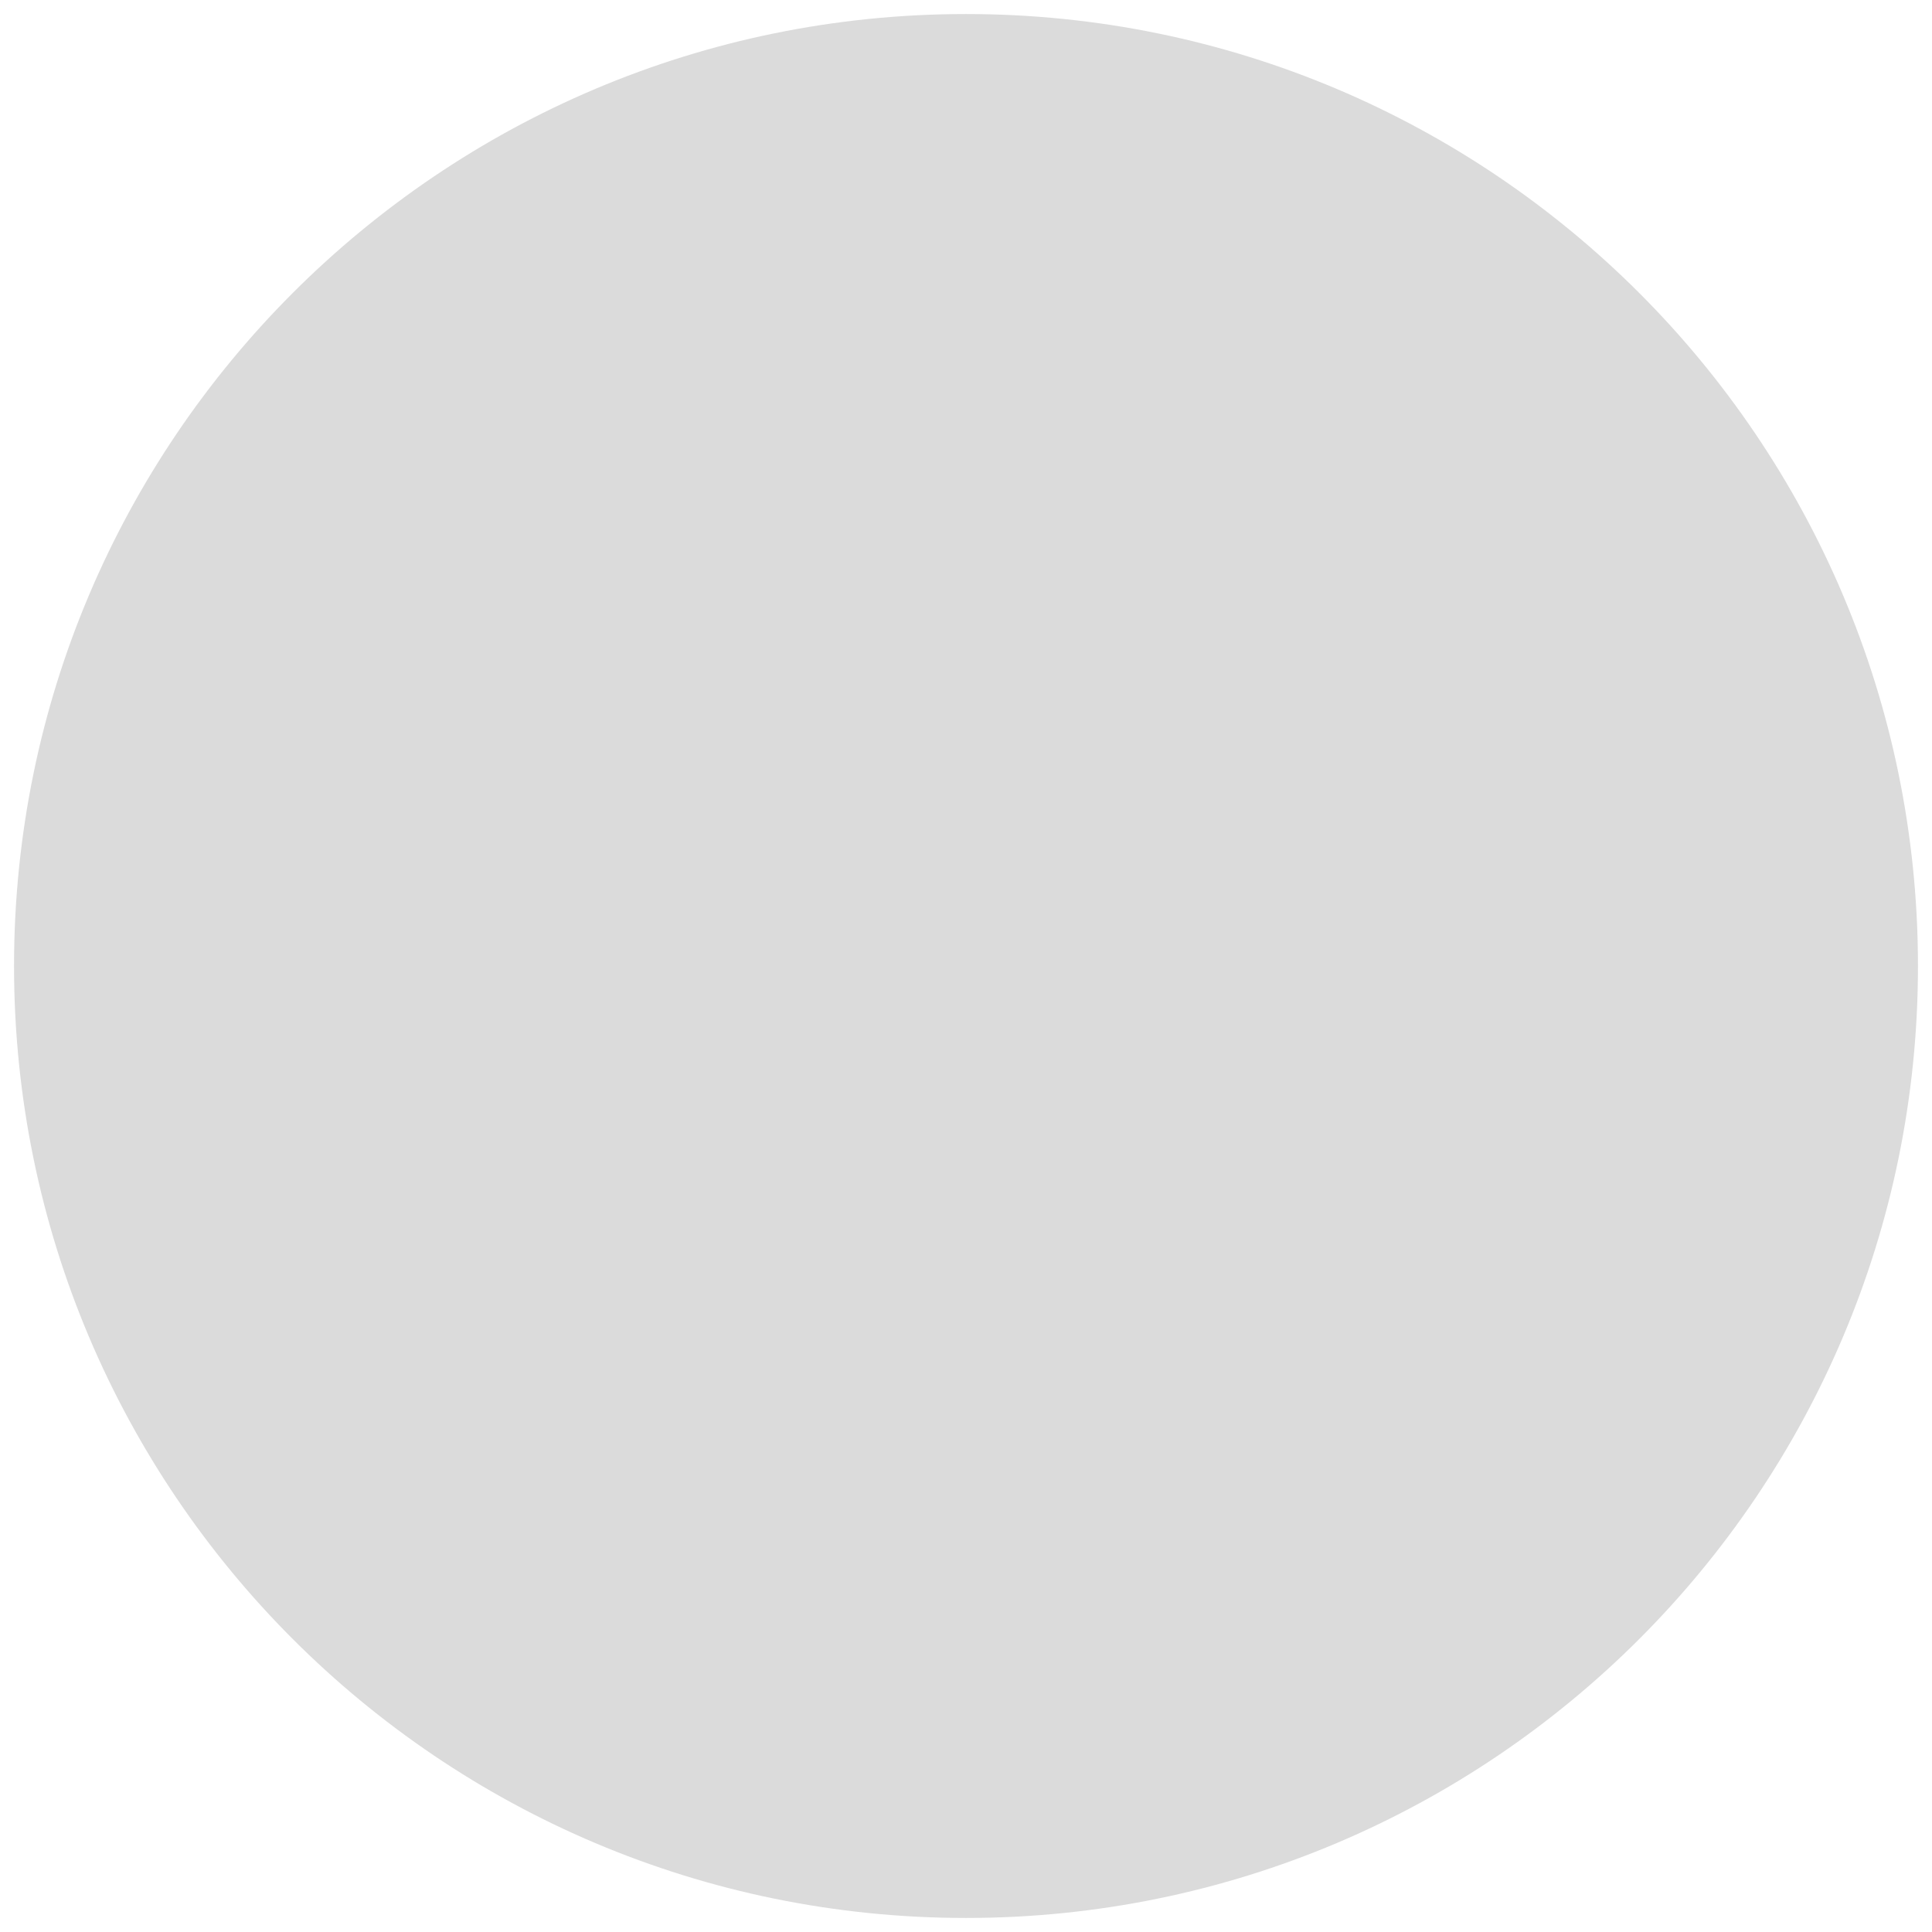
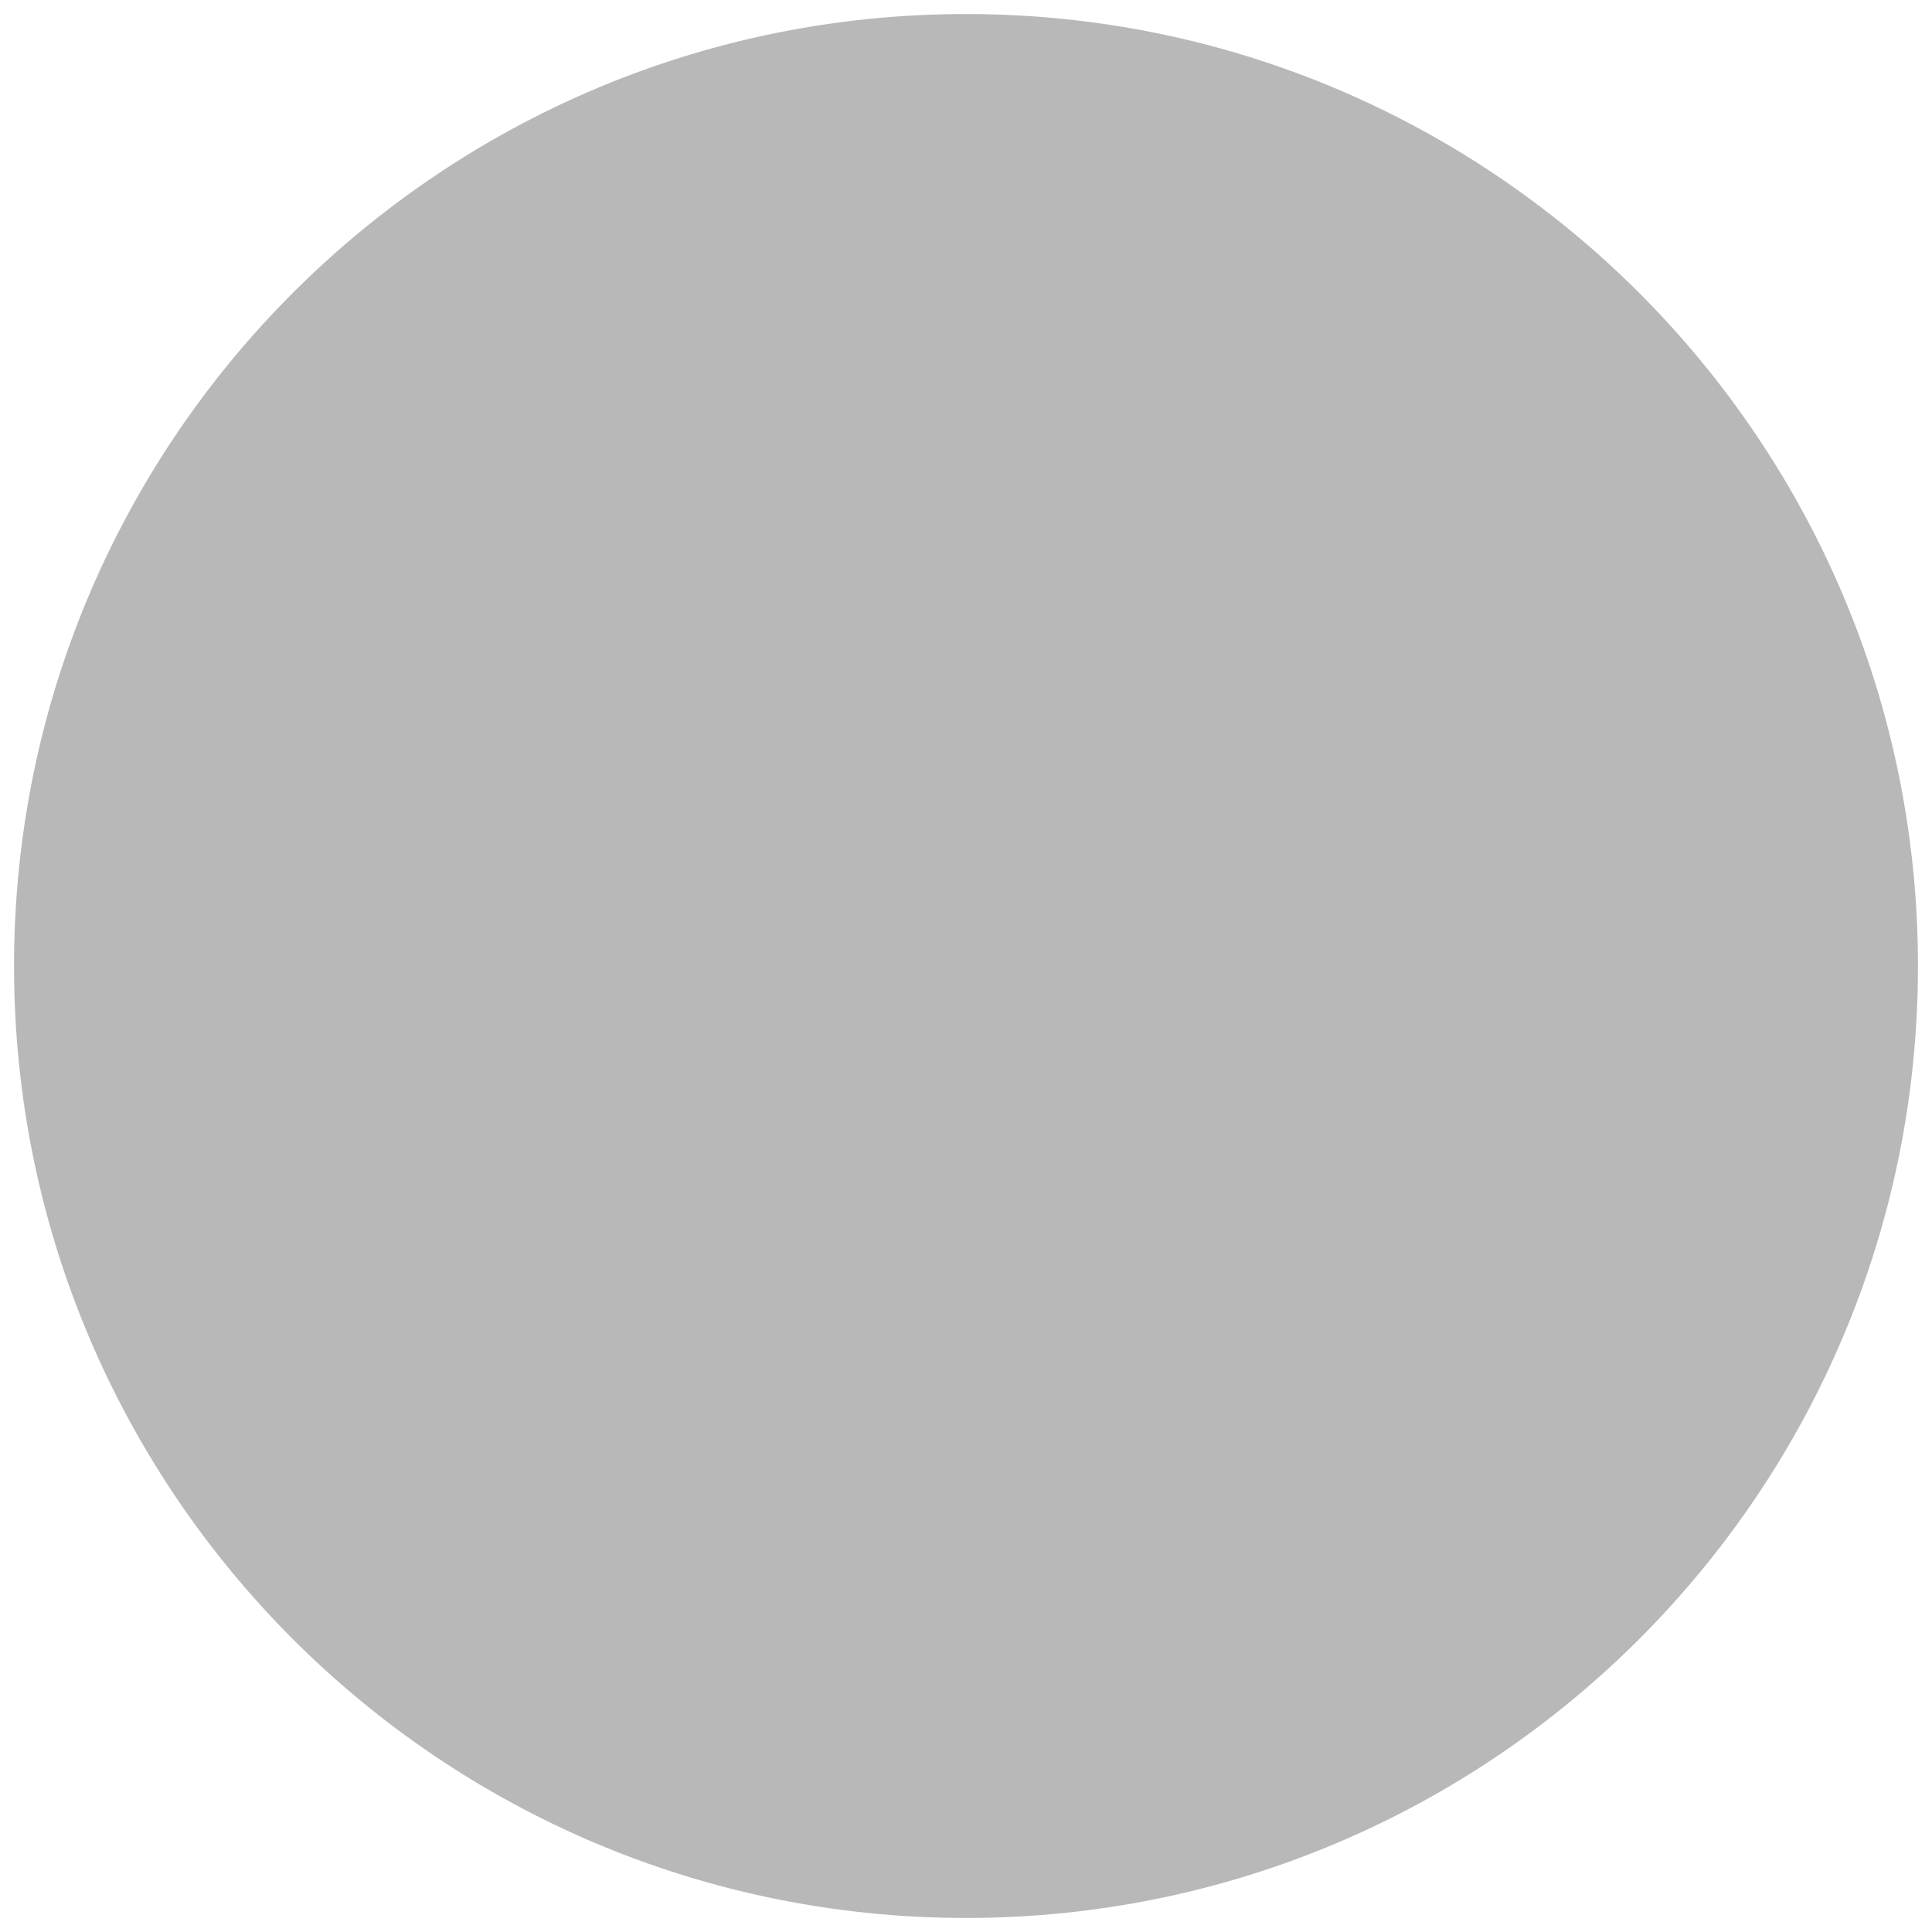
<svg xmlns="http://www.w3.org/2000/svg" width="64" height="64" version="1.1" viewBox="0 0 64 64">
  <style>
        circle {
            animation: pulse 2000ms linear 0ms infinite;
            transform-origin: 50% 50%;
        }
        @keyframes pulse {
            0% {
                opacity: 1;
                transform: scale(0%);
            }
            20% {
                opacity: 1;
            }
            100% {
                opacity: 0;
                transform: scale(100%);
            }
        }
    </style>
-   <circle cx="32" cy="32" r="31.535" fill="hsl(0deg, 0%, 86%)" />
+   <circle cx="32" cy="32" r="31.535" fill="hsl(0deg, 0%, 72%)" />
</svg>
